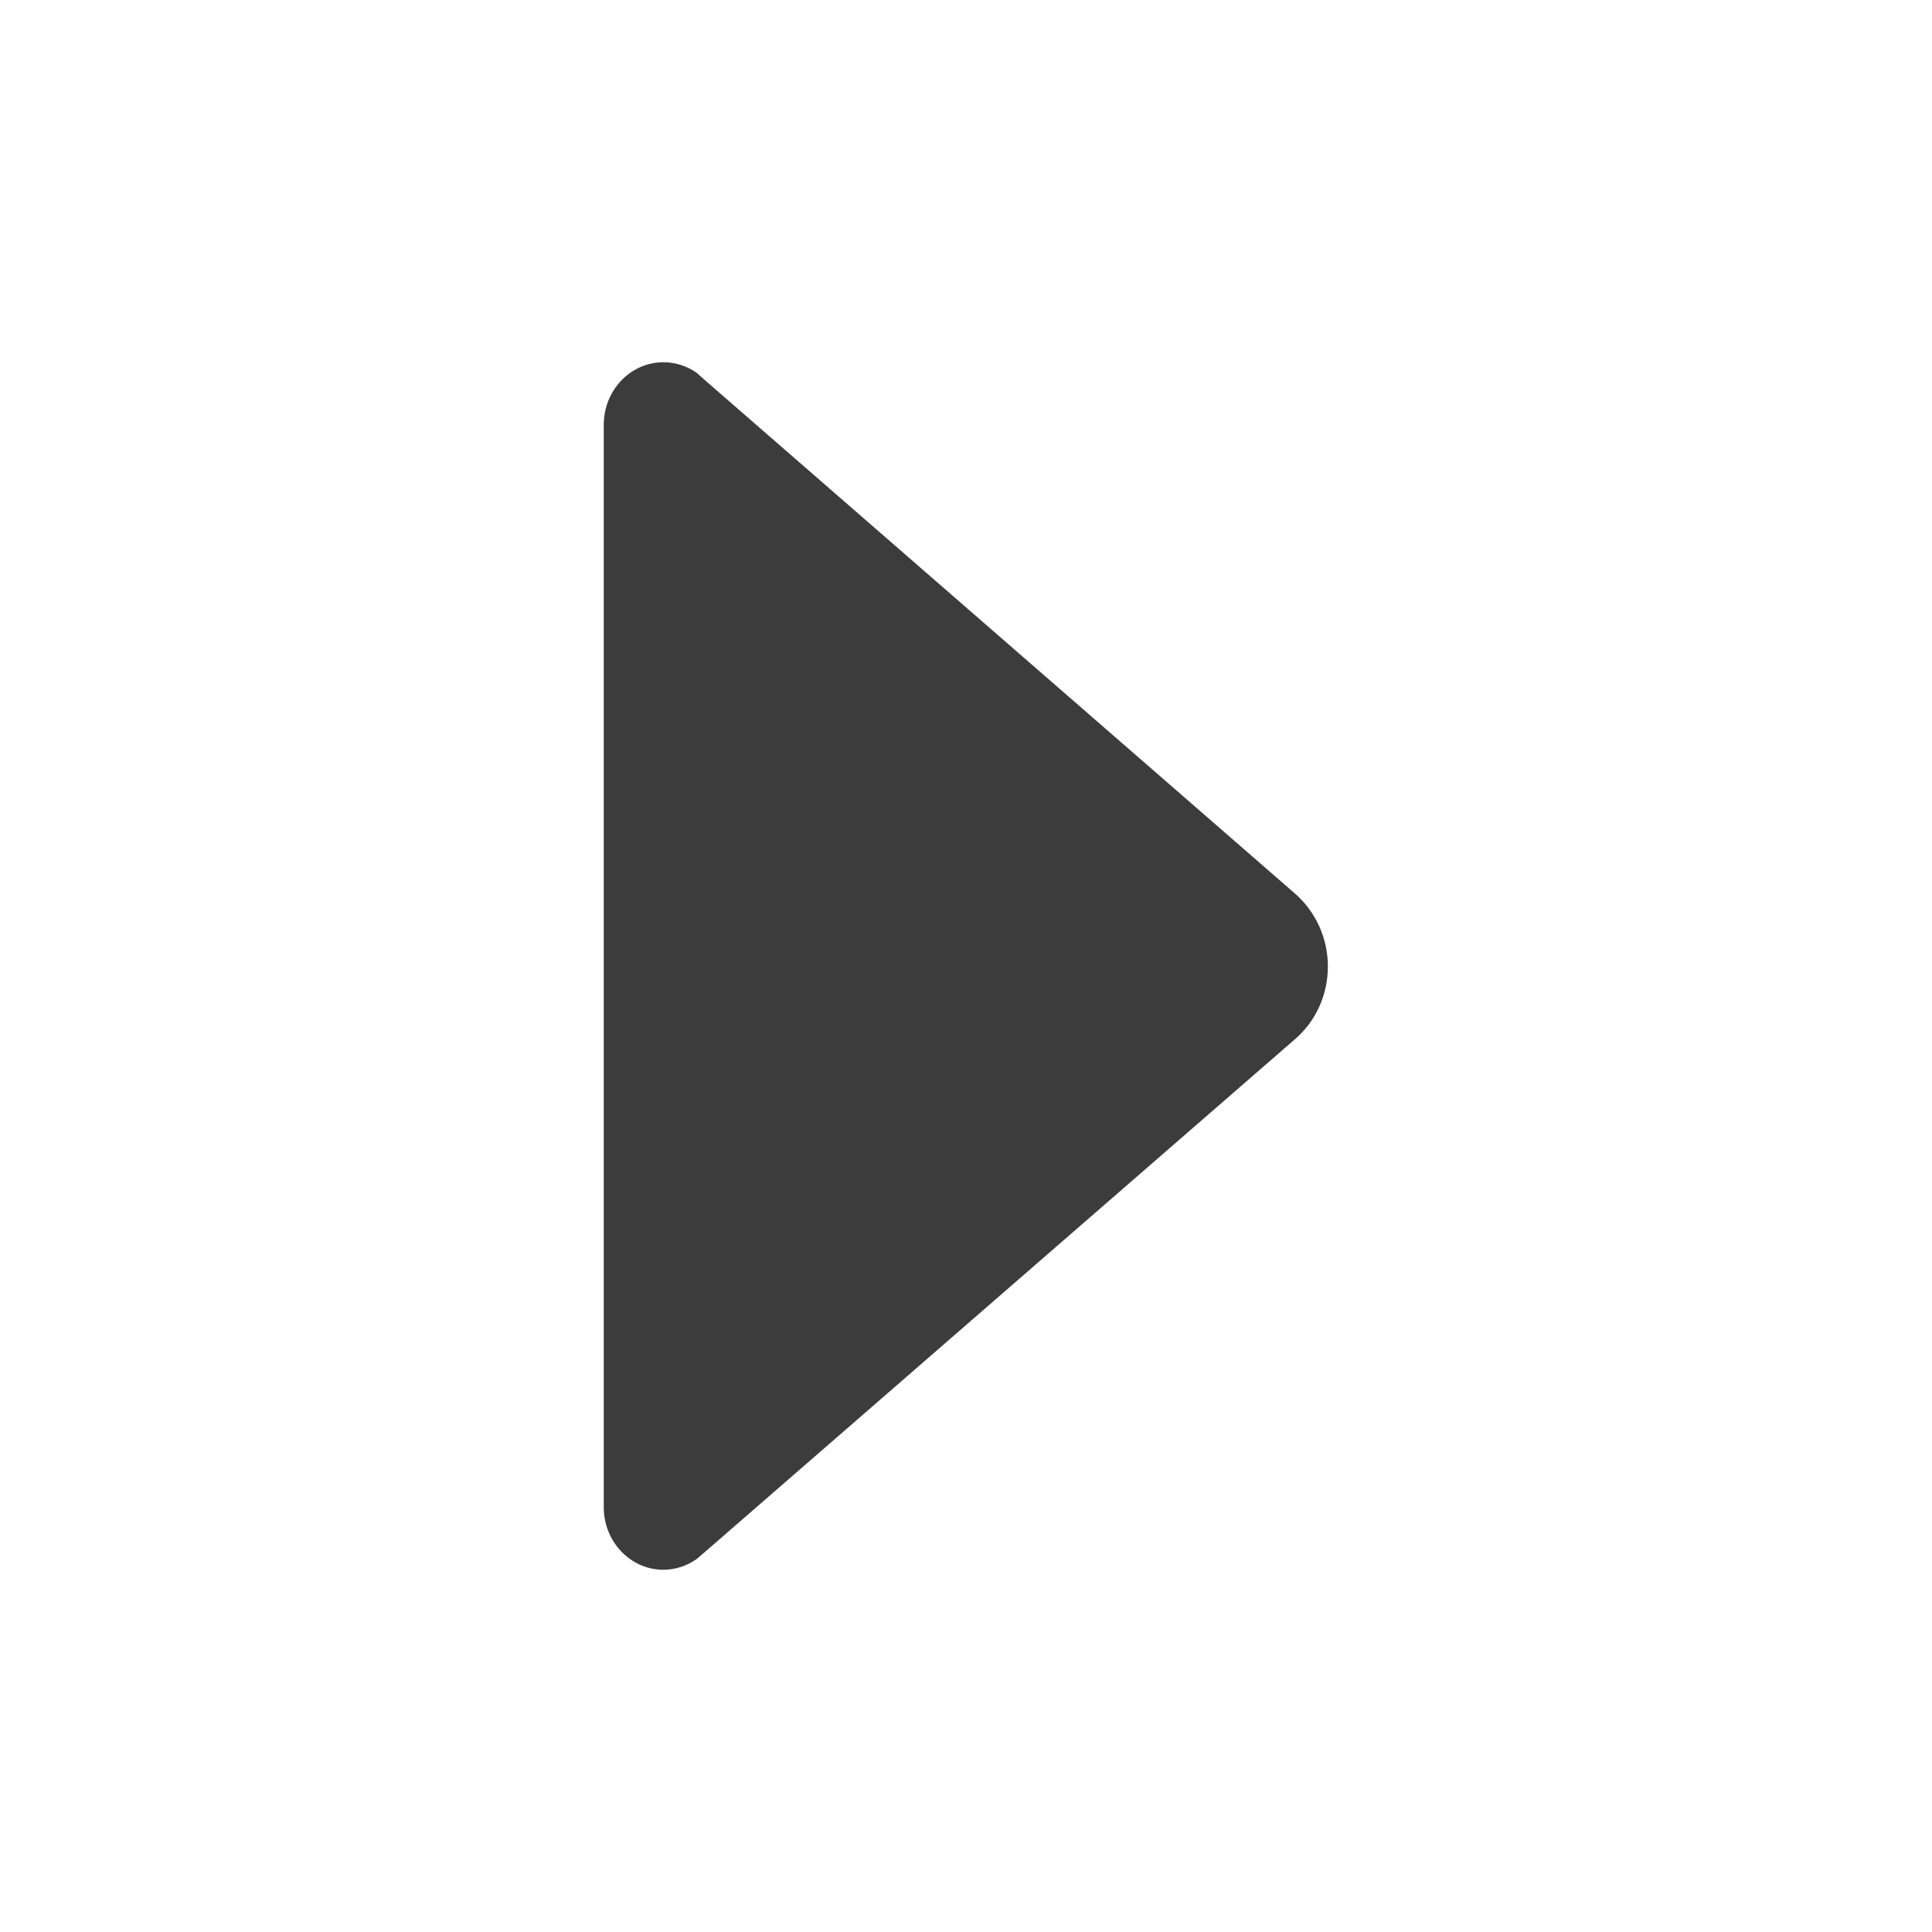
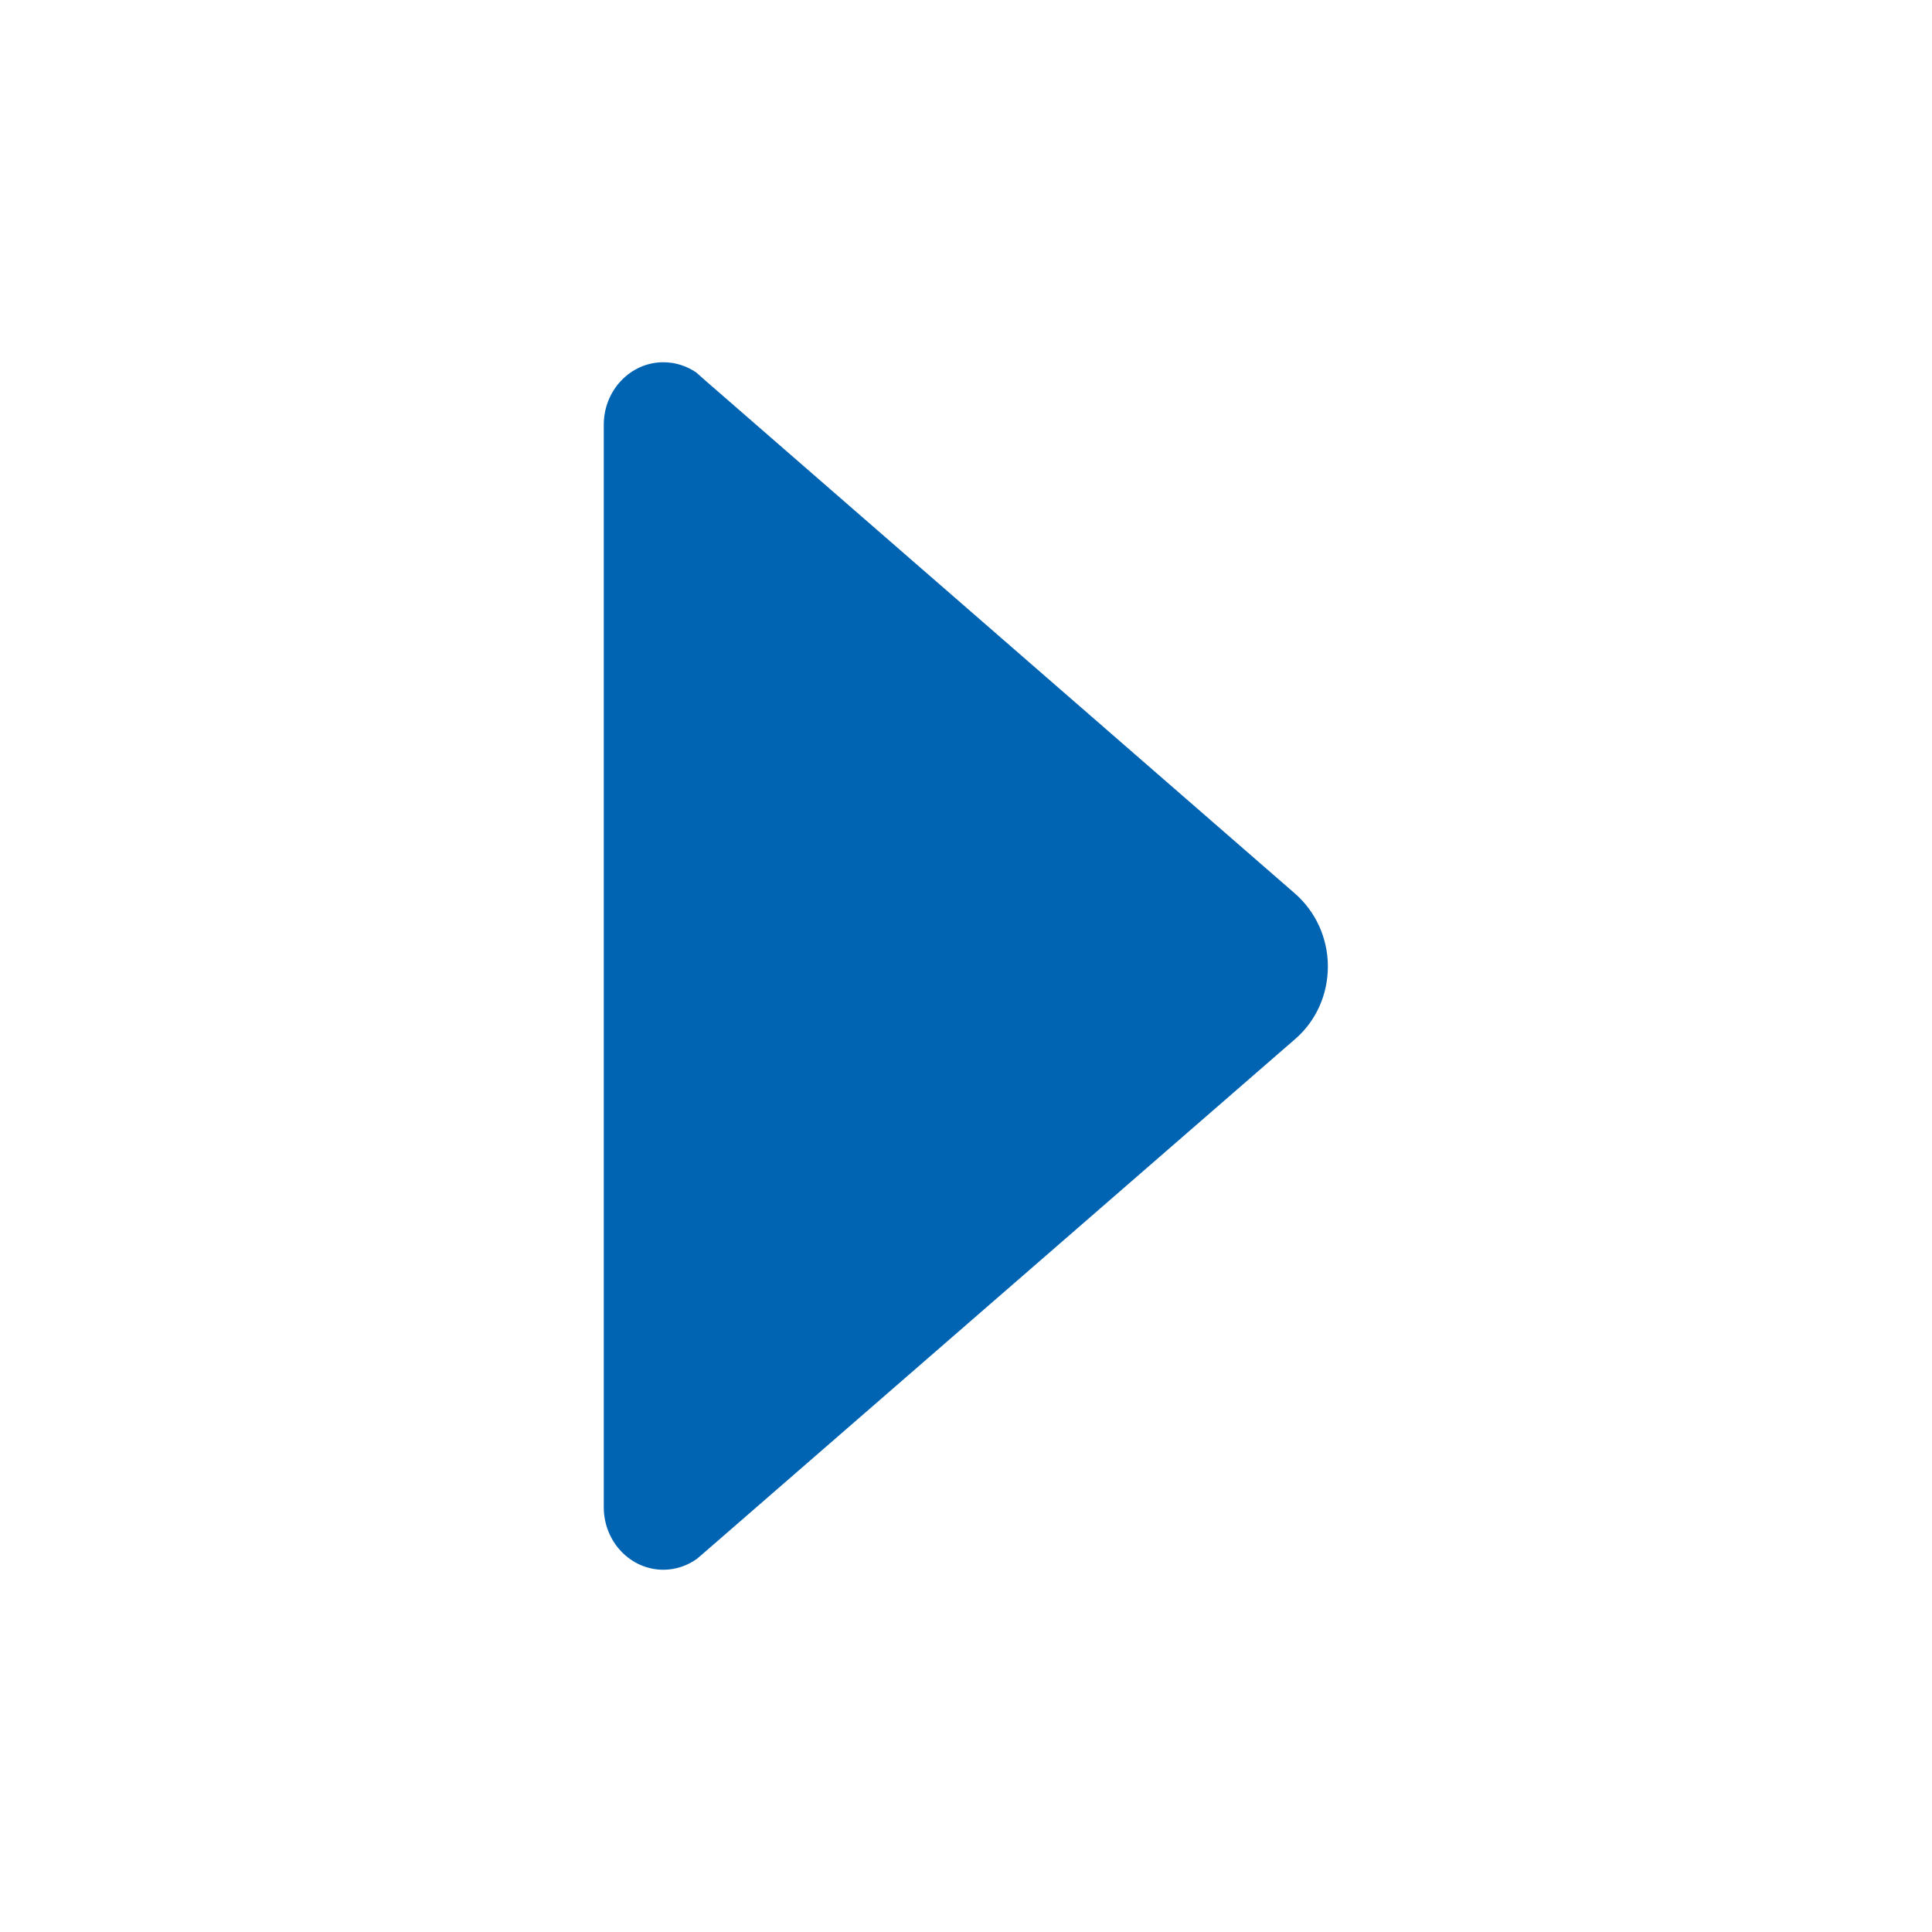
- <svg xmlns="http://www.w3.org/2000/svg" height="512px" fill="#3c3c3c" id="Layer_1" style="enable-background:new 0 0 512 512;" version="1.1" viewBox="0 0 512 512" width="512px" xml:space="preserve">
+ <svg xmlns="http://www.w3.org/2000/svg" height="512px" fill="#0164b3" id="Layer_1" style="enable-background:new 0 0 512 512;" version="1.1" viewBox="0 0 512 512" width="512px" xml:space="preserve">
  <path d="M184.7,413.1l2.1-1.8l156.5-136c5.3-4.6,8.6-11.5,8.6-19.2c0-7.7-3.4-14.6-8.6-19.2L187.1,101l-2.6-2.3  C182,97,179,96,175.8,96c-8.7,0-15.8,7.4-15.8,16.6h0v286.8h0c0,9.2,7.1,16.6,15.8,16.6C179.1,416,182.2,414.9,184.7,413.1z" />
</svg>
